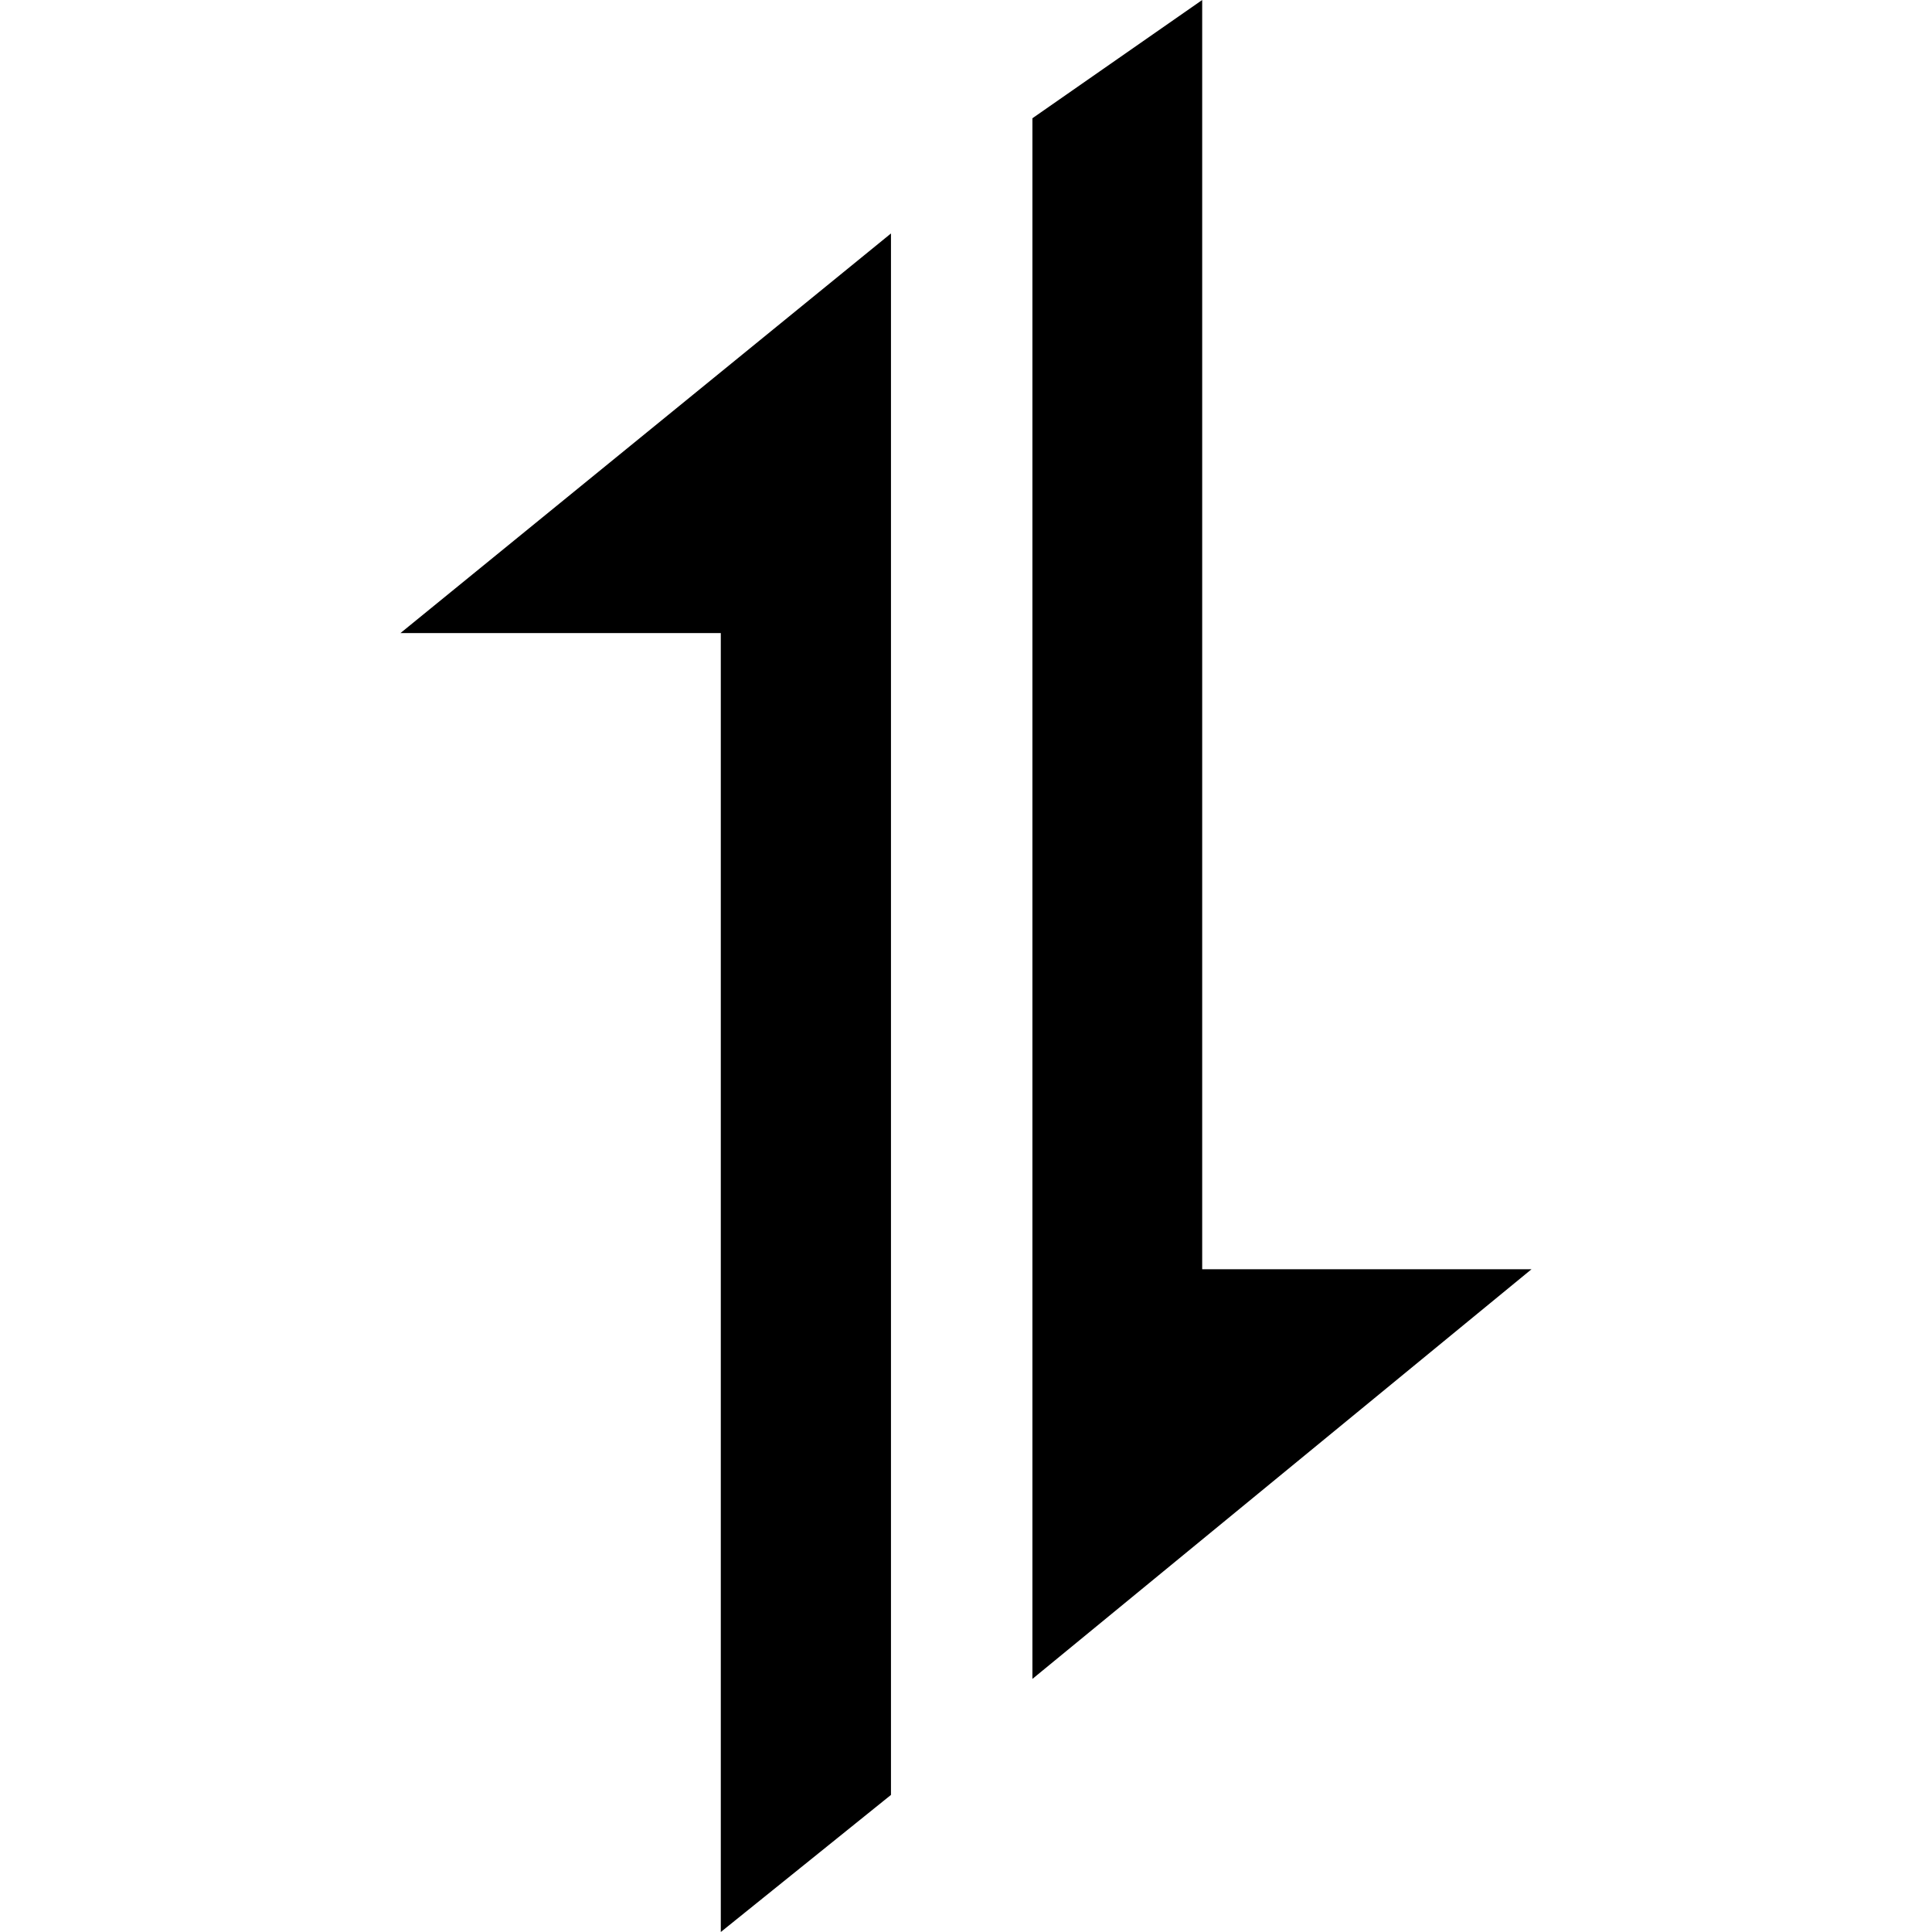
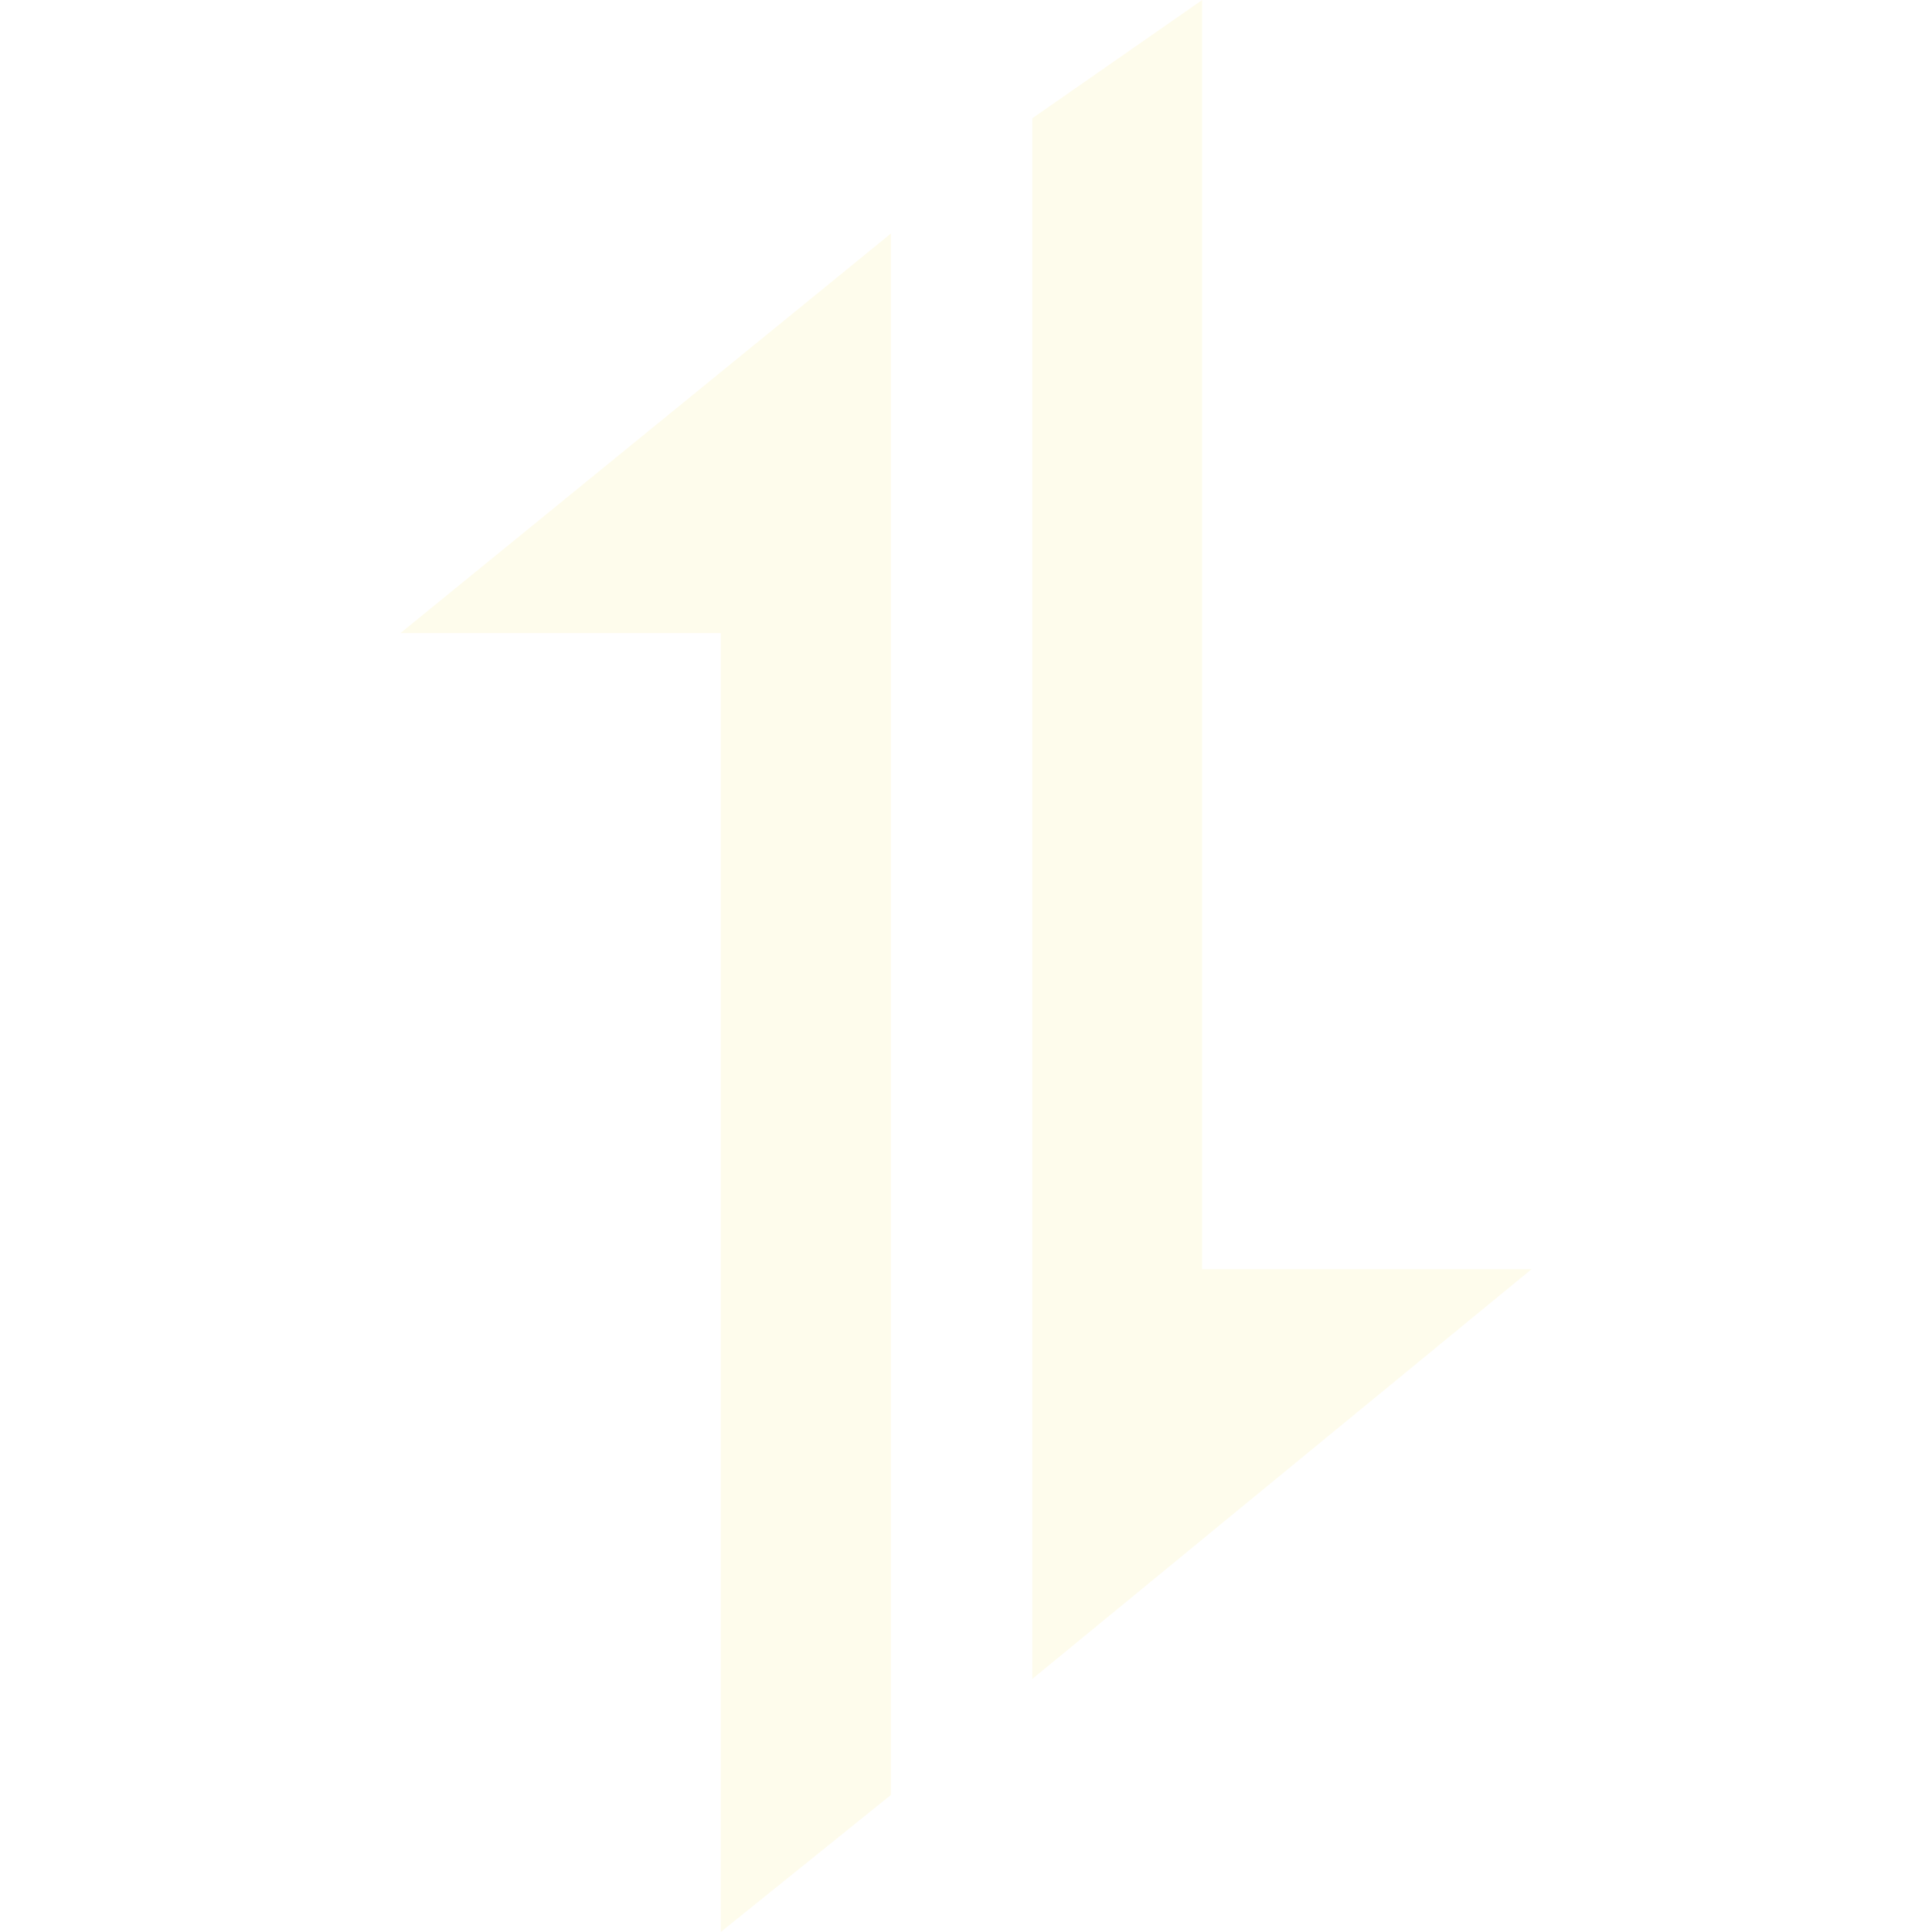
- <svg xmlns="http://www.w3.org/2000/svg" role="img" viewBox="0 0 24 24">
-   <path d="M11.068 2.9V22.297l-2.114 1.703V7.864H4.975l6.093-4.964zM14.934 0v15.767H19.025l-6.2 5.089V1.469L14.934 0z" />
+ <svg xmlns="http://www.w3.org/2000/svg" width="24" height="24" viewBox="0 0 24 24" fill="none">
+   <g opacity="0.6">
+     <path d="M11.068 2.9V22.297L8.954 24V7.864H4.975L11.068 2.9ZM14.934 0V15.767H19.025L12.824 20.856V1.469L14.934 0Z" fill="#FEFAE0" />
+   </g>
</svg>
